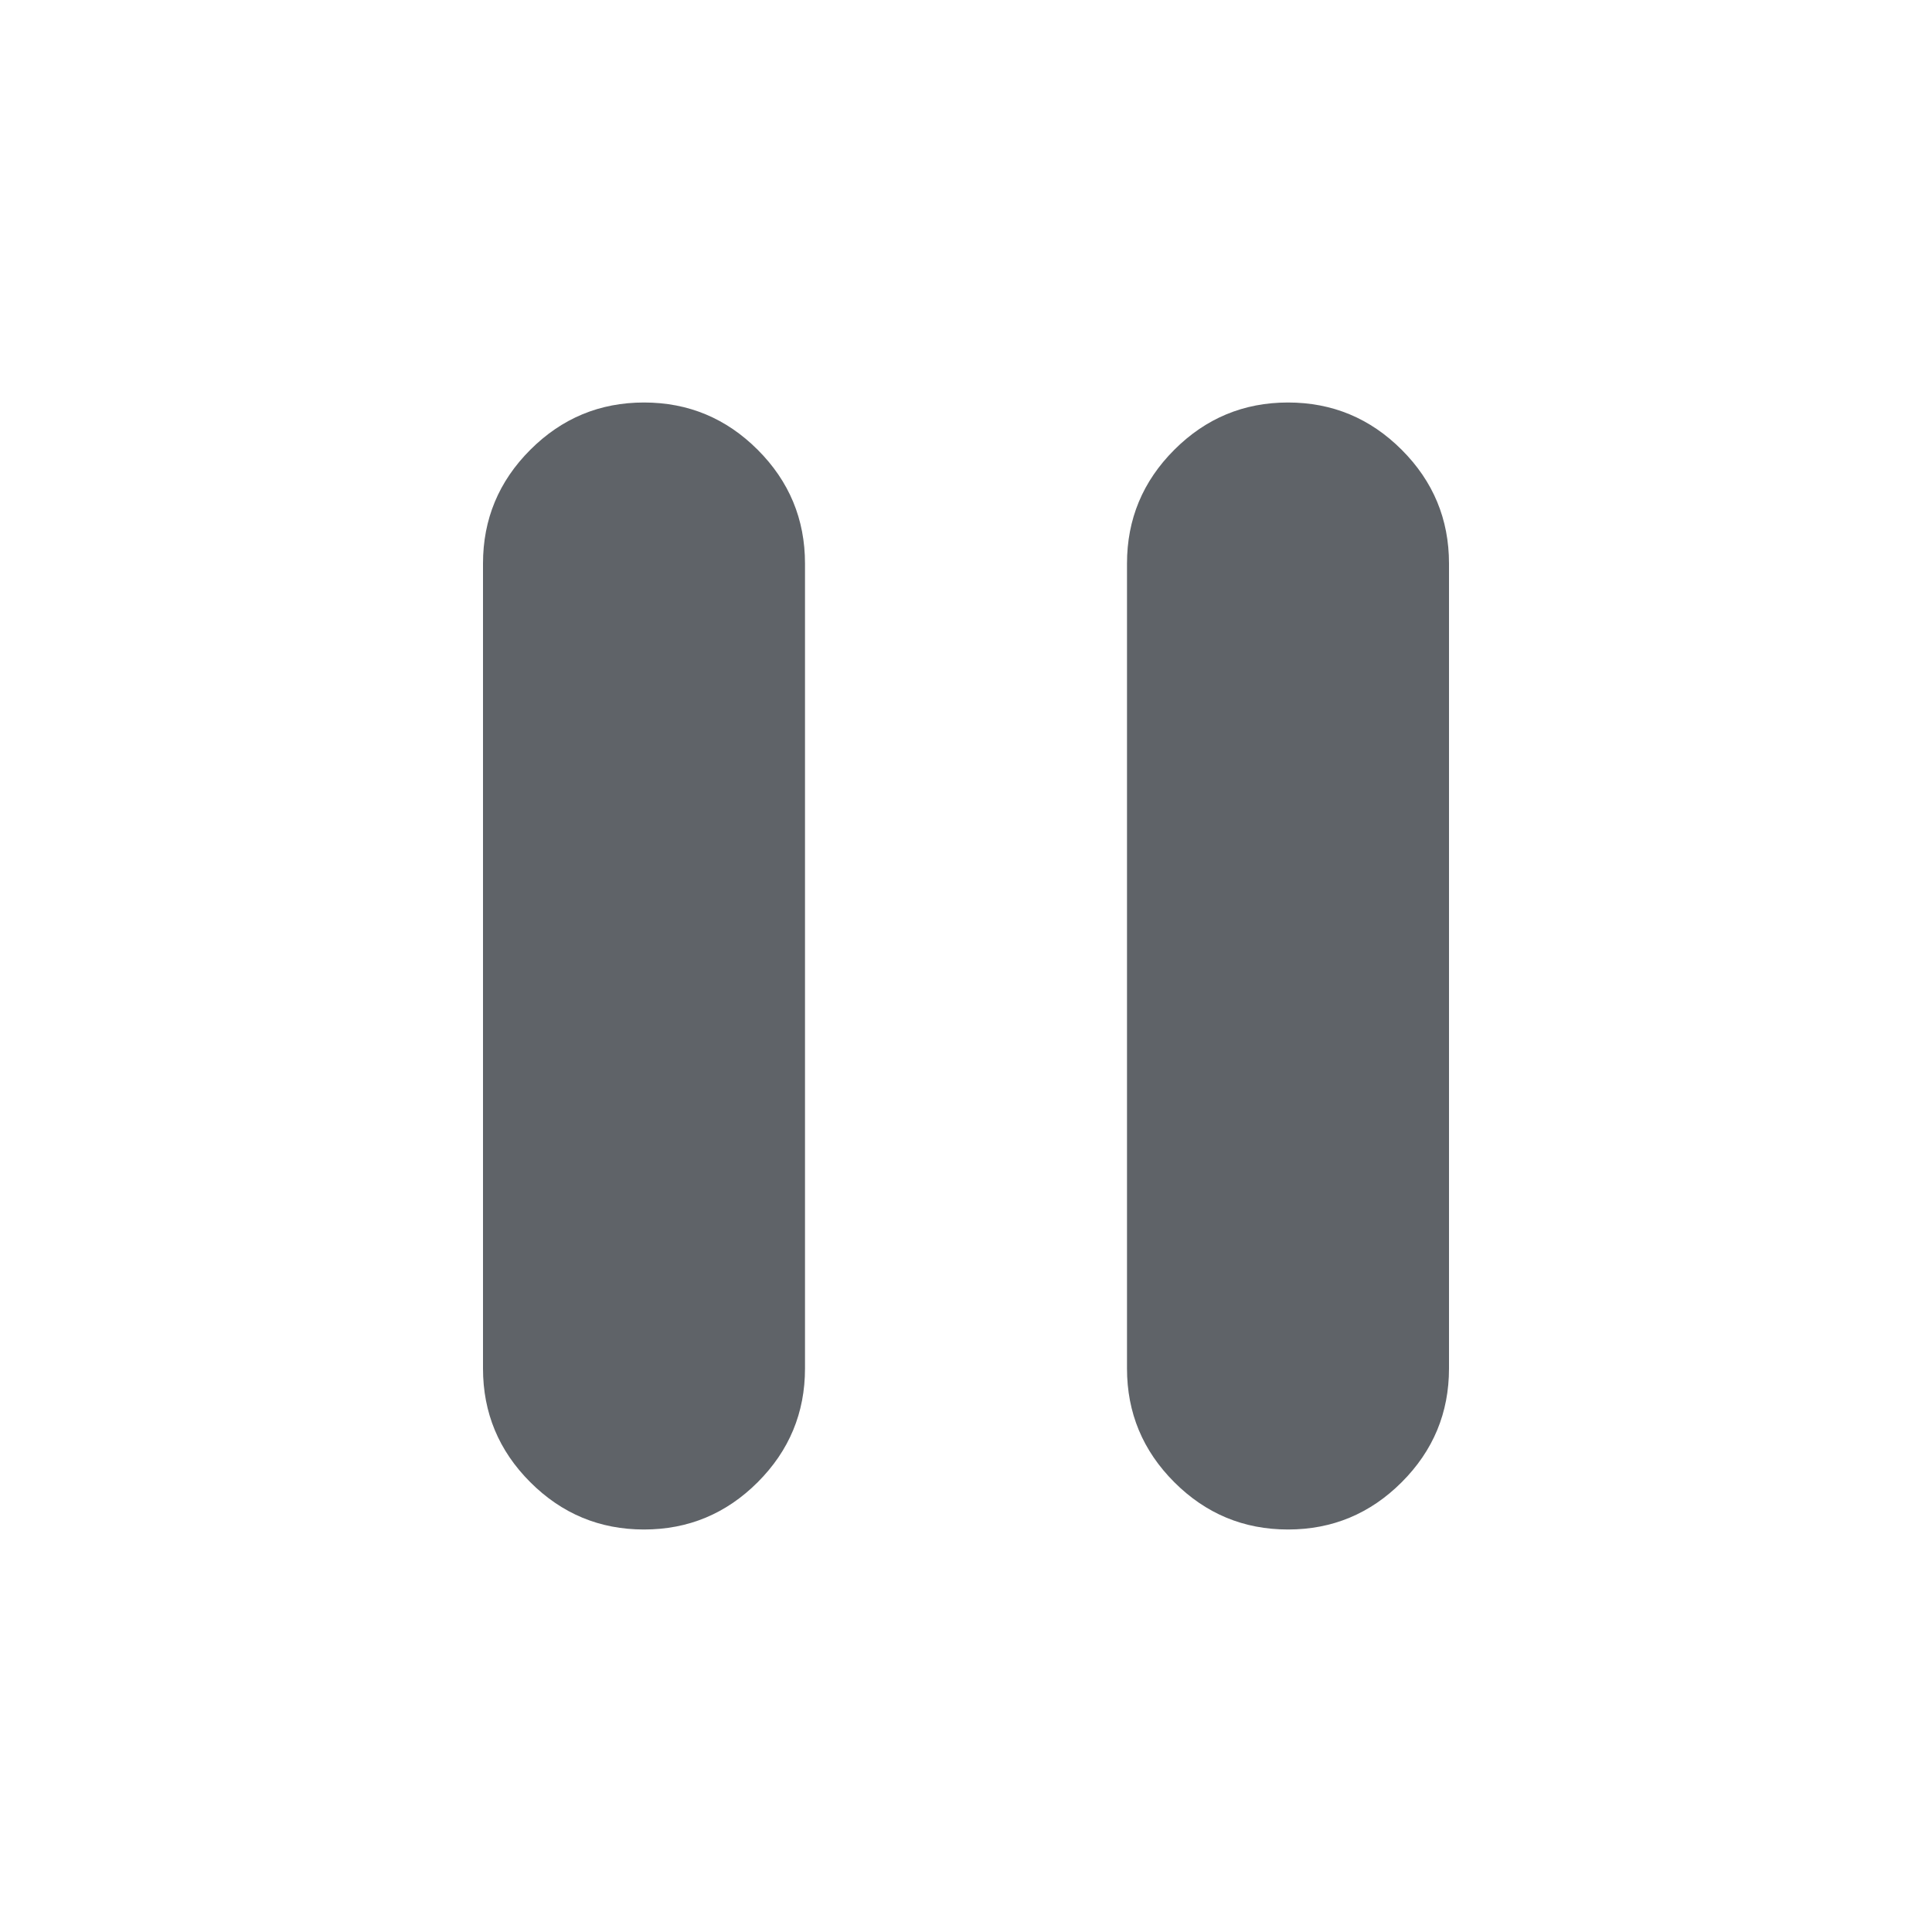
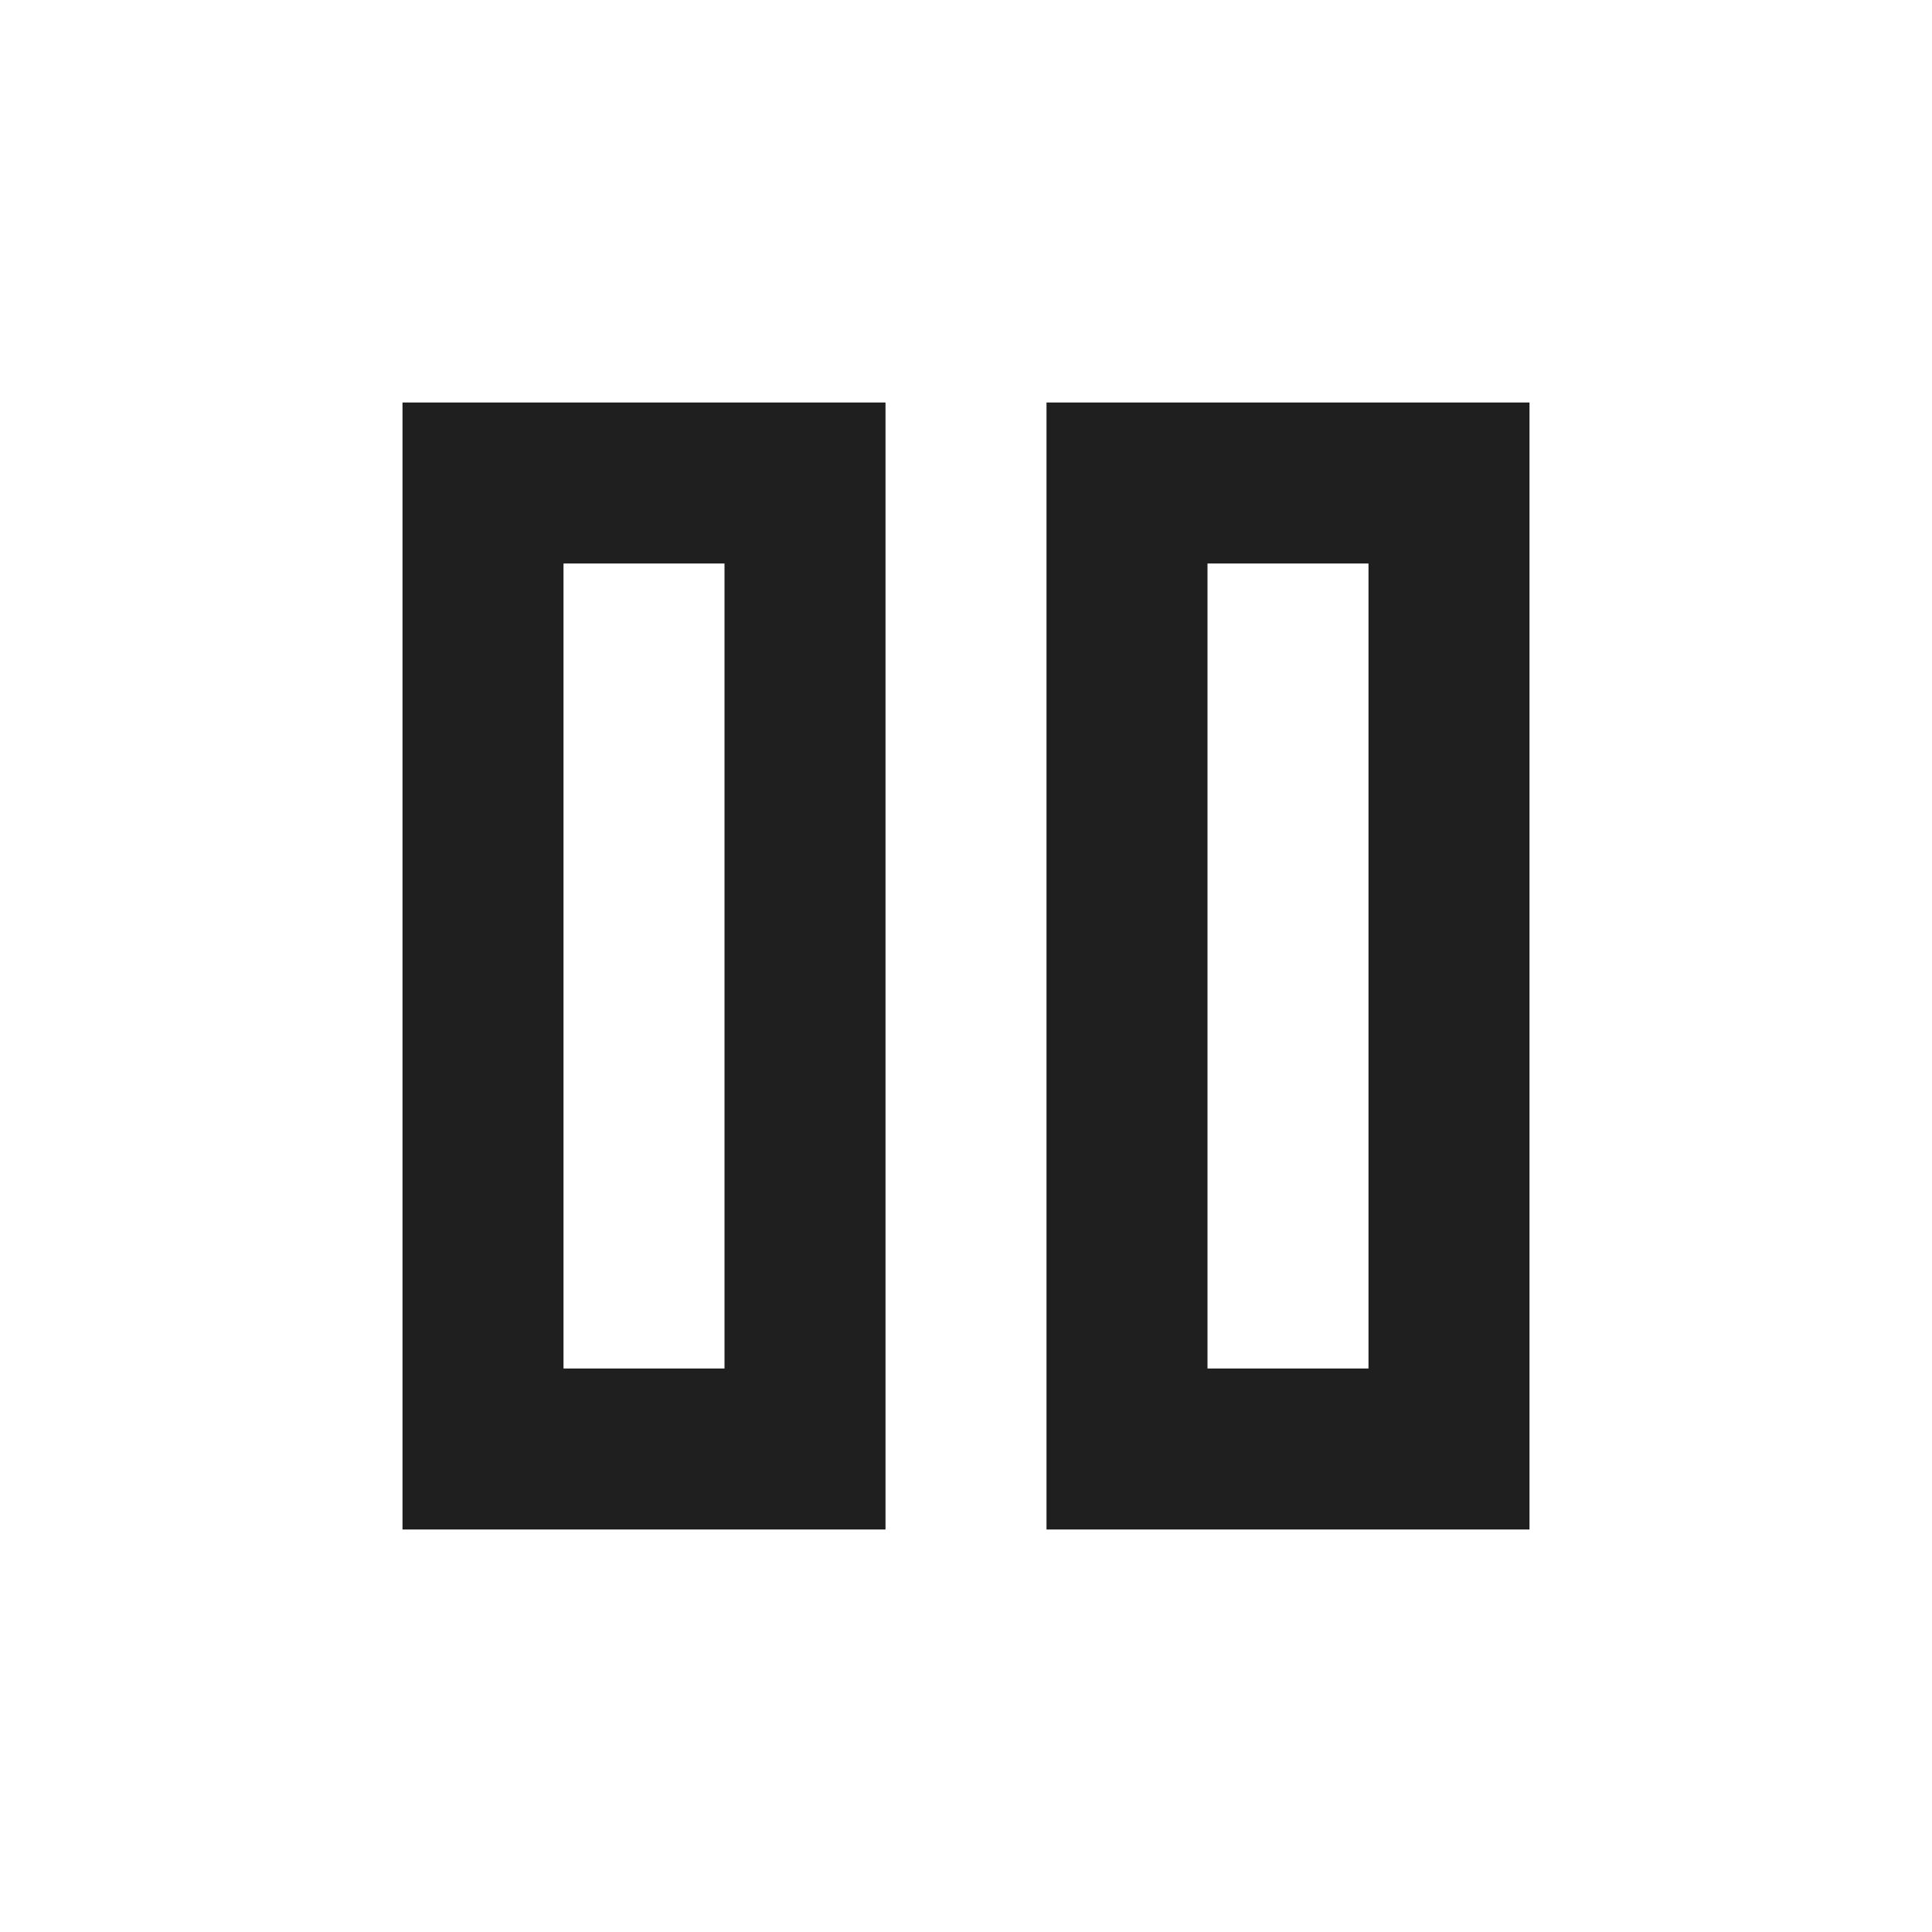
- <svg xmlns="http://www.w3.org/2000/svg" height="24px" viewBox="0 -960 960 960" width="24px" fill="#5f6368">
-   <path d="M640-200q-33 0-56.5-23.5T560-280v-400q0-33 23.5-56.5T640-760q33 0 56.5 23.5T720-680v400q0 33-23.5 56.5T640-200Zm-320 0q-33 0-56.5-23.5T240-280v-400q0-33 23.5-56.5T320-760q33 0 56.5 23.5T400-680v400q0 33-23.5 56.5T320-200Z" />
+ <svg xmlns="http://www.w3.org/2000/svg" height="24px" viewBox="0 -960 960 960" width="24px" fill="#1f1f1f">
+   <path d="M520-200v-560h240v560H520Zm-320 0v-560h240v560H200Zm400-80h80v-400h-80v400Zm-320 0h80v-400h-80v400Zm0-400v400-400Zm320 0v400-400Z" />
</svg>
